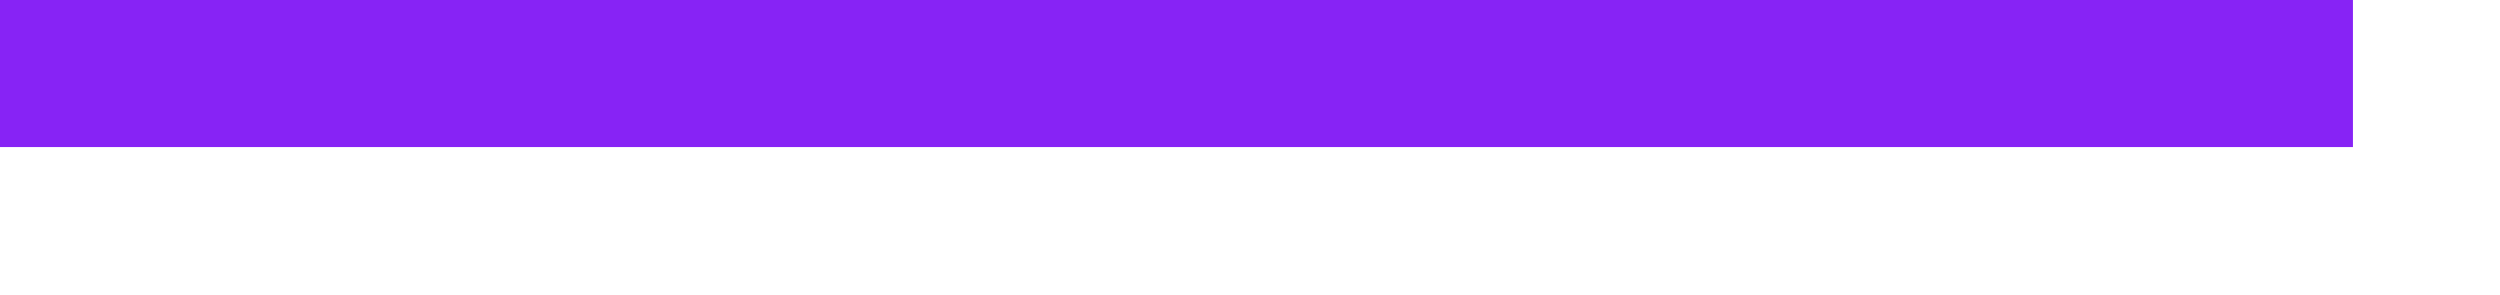
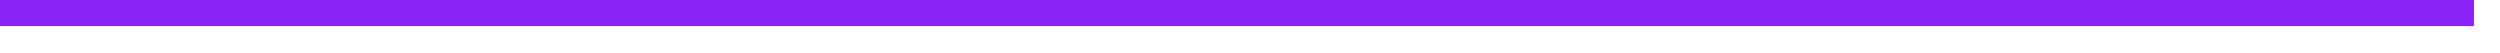
- <svg xmlns="http://www.w3.org/2000/svg" version="1.1" width="17px" height="2px">
-   <g transform="matrix(1 0 0 1 -587 -224 )">
-     <path d="M 587 224.5  L 603 224.5  " stroke-width="1" stroke="#8723f5" fill="none" />
+ <svg xmlns="http://www.w3.org/2000/svg" version="1.1" width="96px" height="2px">
+   <g transform="matrix(1 0 0 1 -547 -531 )">
+     <path d="M 547 531.5  L 642 531.5  " stroke-width="1" stroke="#8723f5" fill="none" />
  </g>
</svg>
